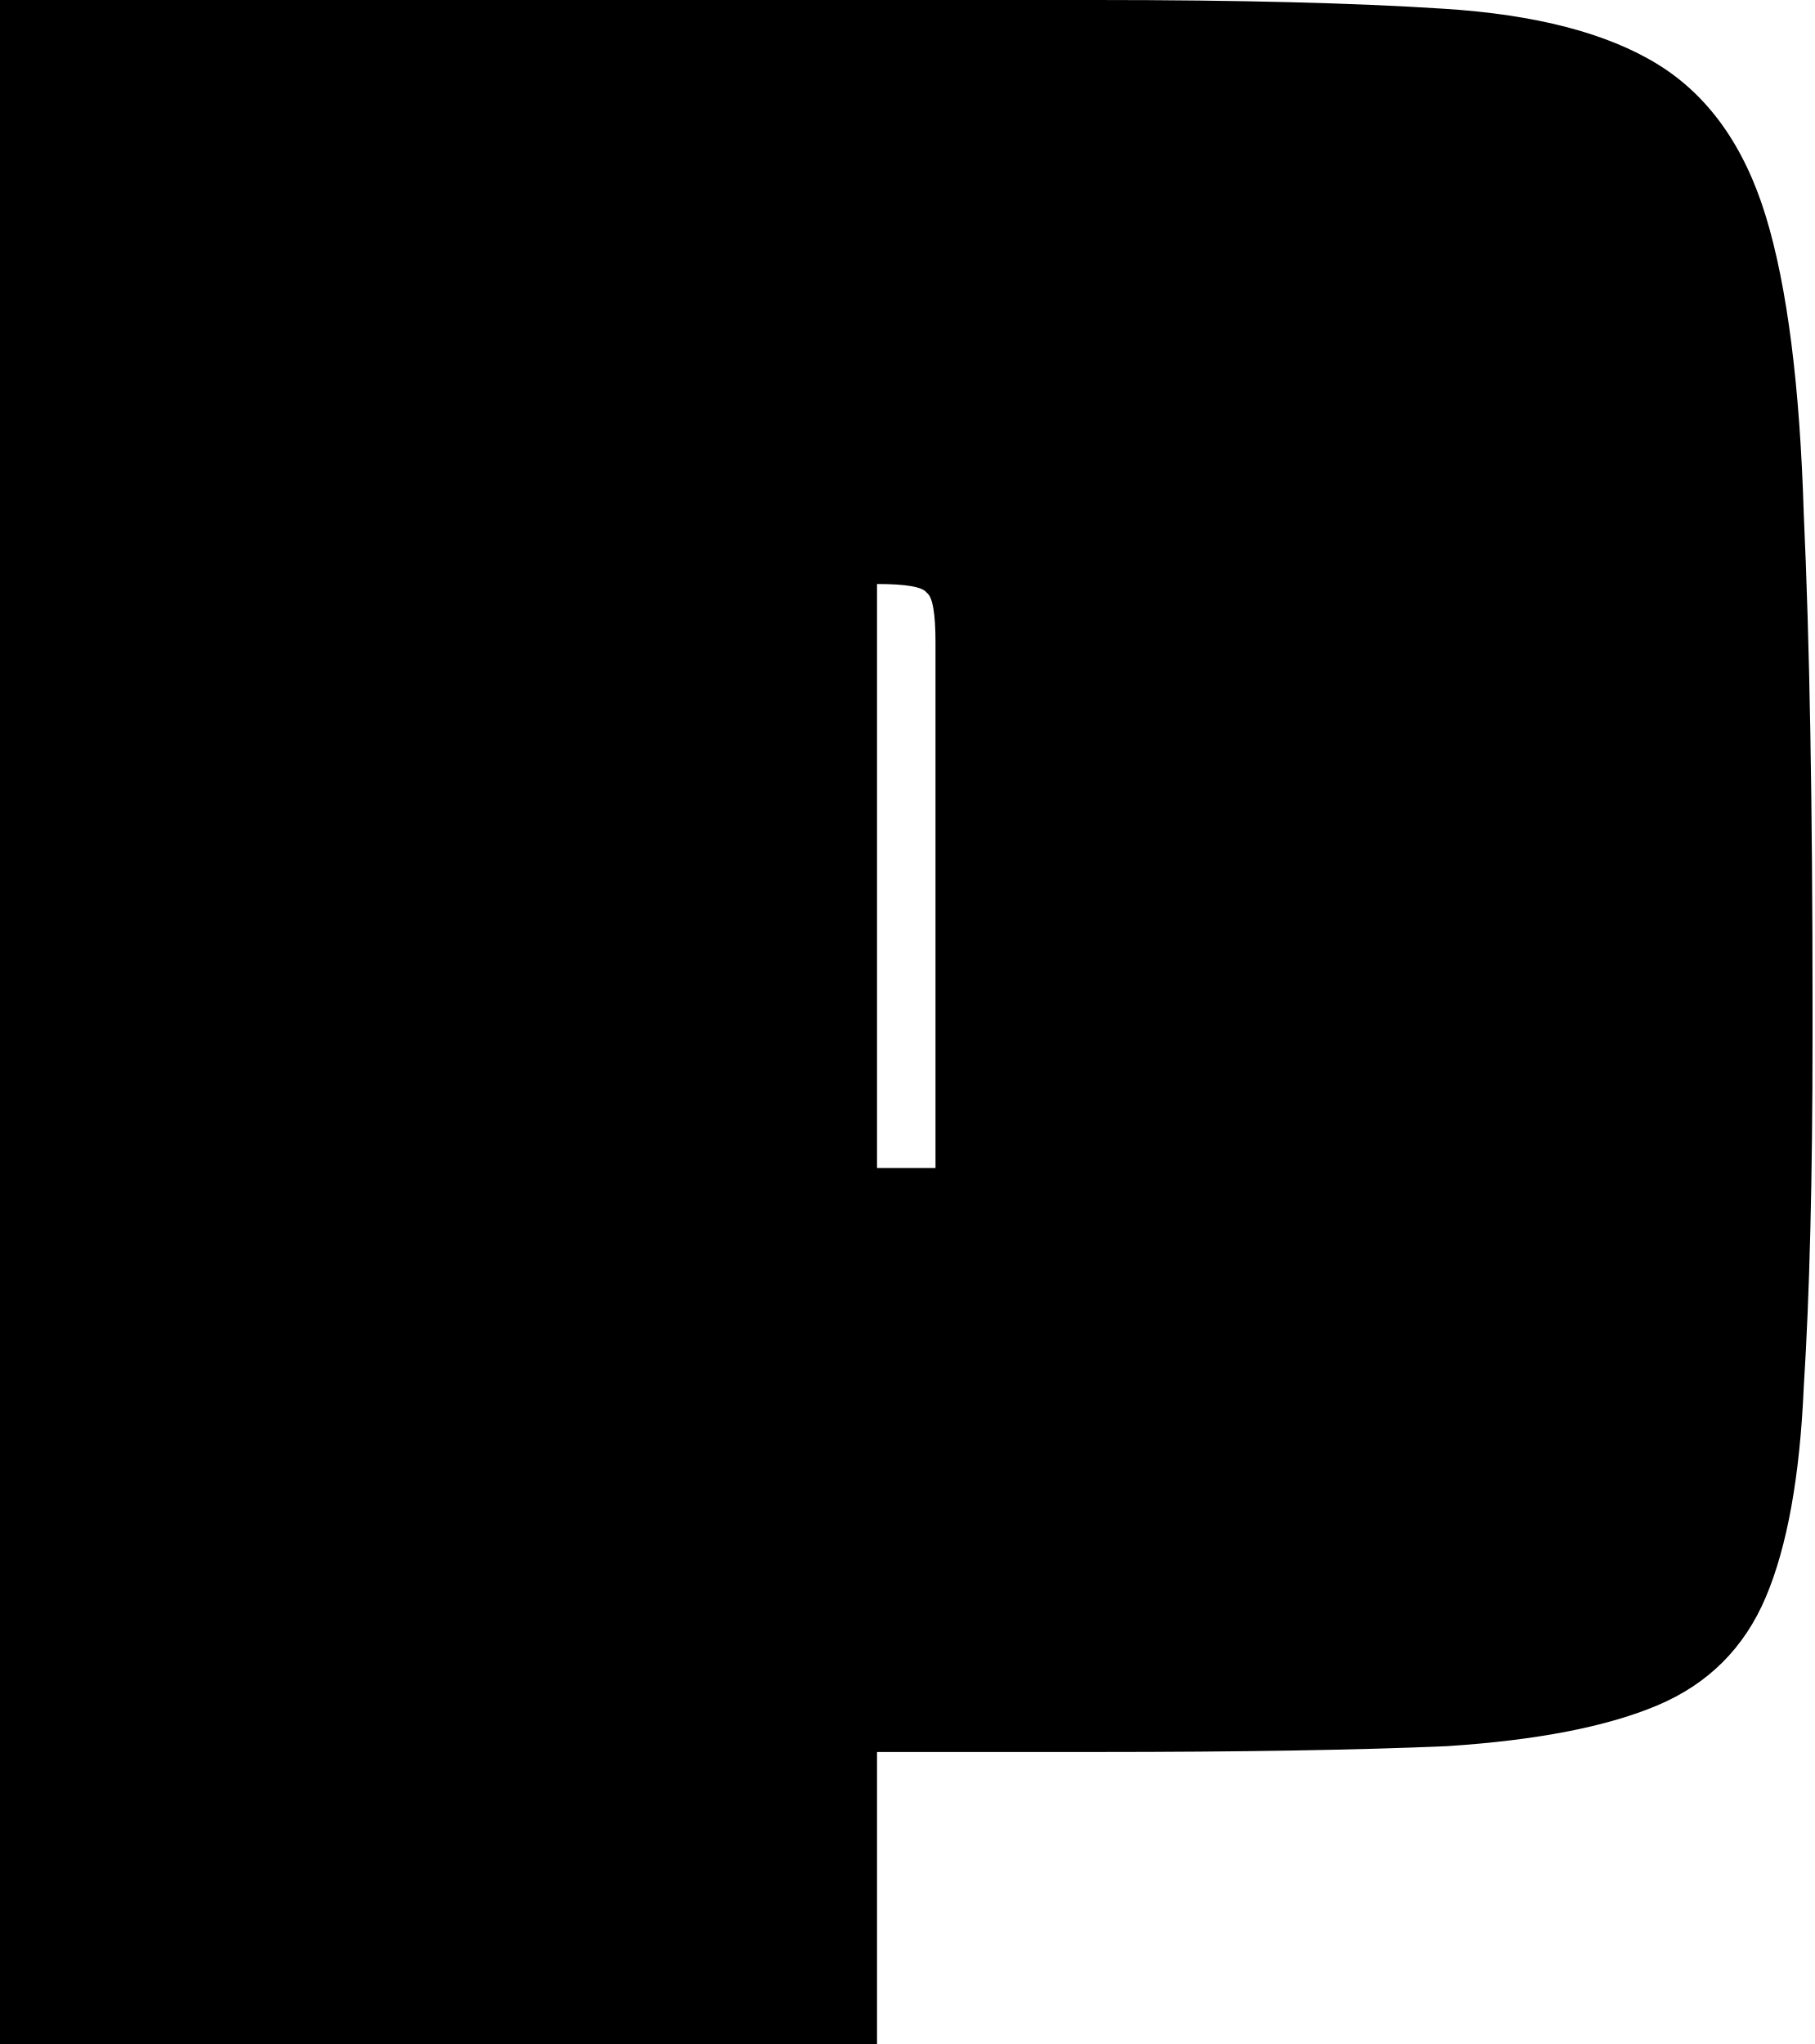
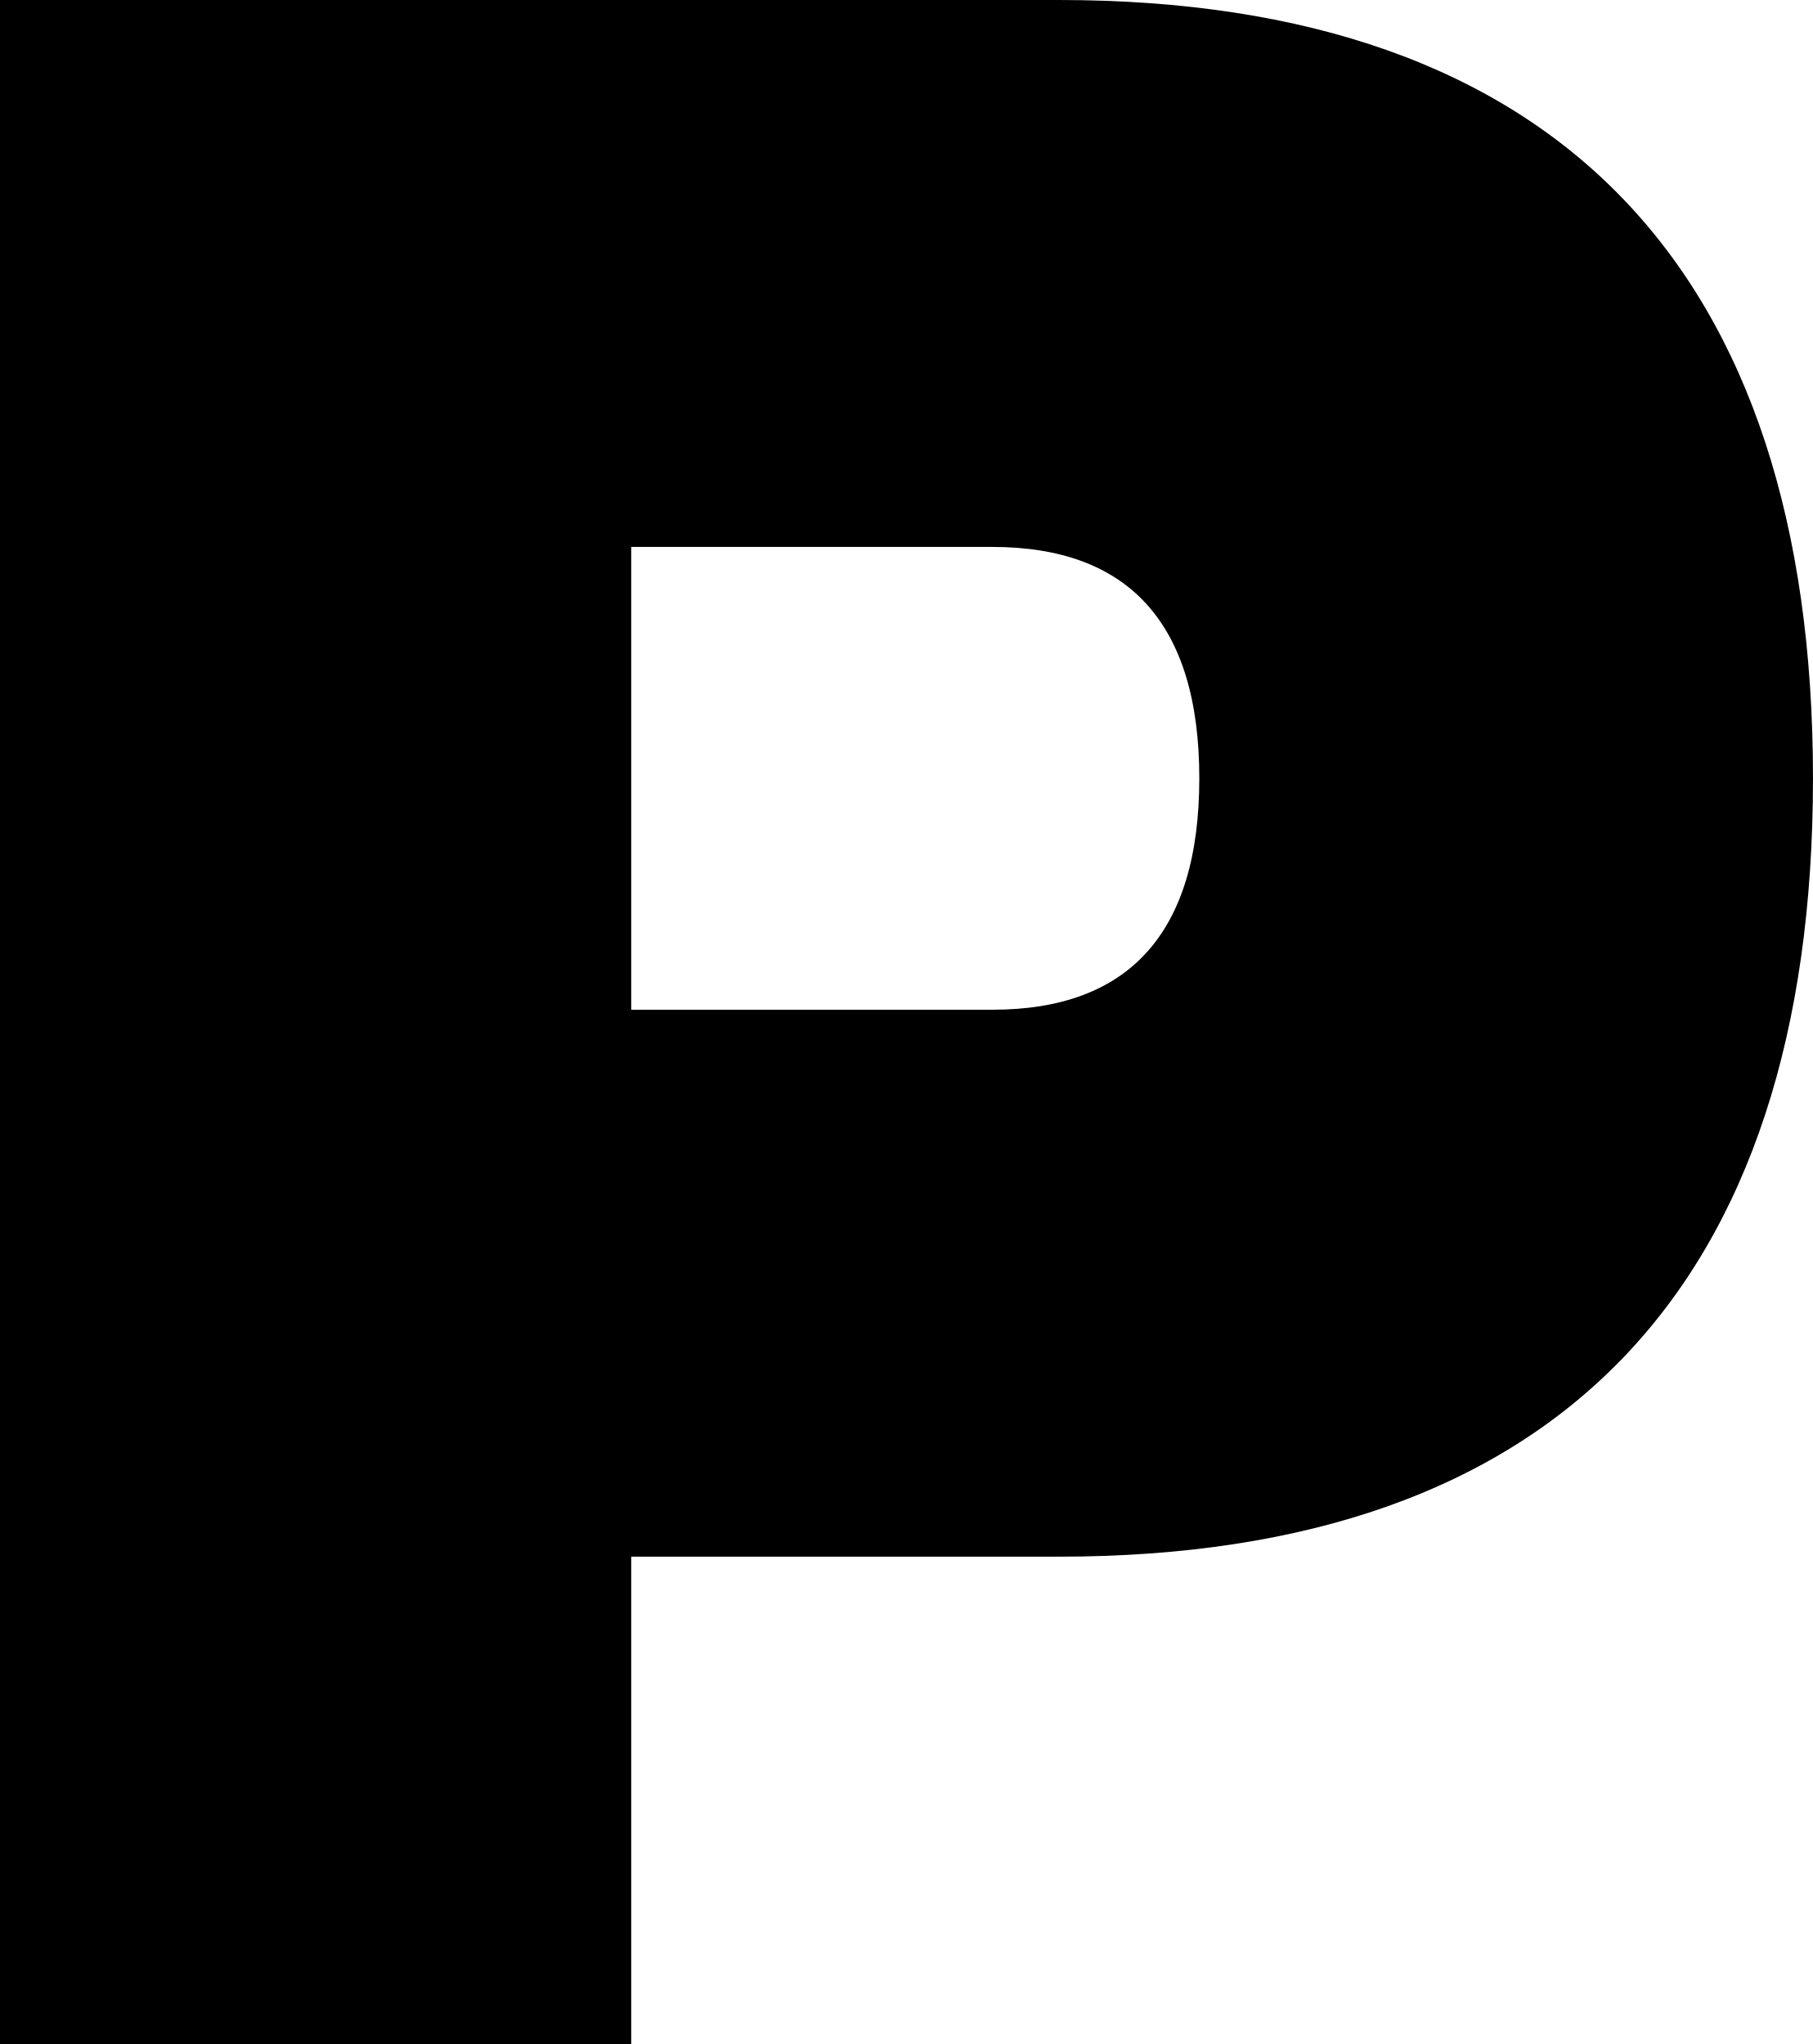
- <svg xmlns="http://www.w3.org/2000/svg" width="444" height="500" viewBox="0 0 444 500" fill="none">
-   <path d="M214.547 500H0V0H268.183C302.987 0 331.355 0.714 353.287 2.143C375.695 3.571 393.097 8.095 405.493 15.714C417.889 23.333 426.709 35.714 431.954 52.857C437.198 70 440.297 94.286 441.251 125.714C442.681 156.667 443.396 196.905 443.396 246.429V253.571C443.396 288.333 442.681 316.905 441.251 339.286C440.297 361.19 437.198 378.333 431.954 390.714C426.709 403.095 417.889 411.905 405.493 417.143C393.097 422.381 375.933 425.714 354.002 427.143C332.07 428.095 303.464 428.571 268.183 428.571H214.547V500ZM214.547 285.714H228.85V157.143C228.85 150 228.134 145.952 226.704 145C225.751 143.571 221.698 142.857 214.547 142.857V285.714Z" fill="black" />
+ <svg xmlns="http://www.w3.org/2000/svg" width="517" height="583" viewBox="0 0 517 583" fill="none">
+   <path fill-rule="evenodd" clip-rule="evenodd" d="M0 583V0H302C444 0 517 77 517 222C517 367 444 444 302 444H180V583H0ZM180 156V288H283C322 288 342 266 342 222C342 178 322 156 283 156H180Z" fill="black" />
</svg>
